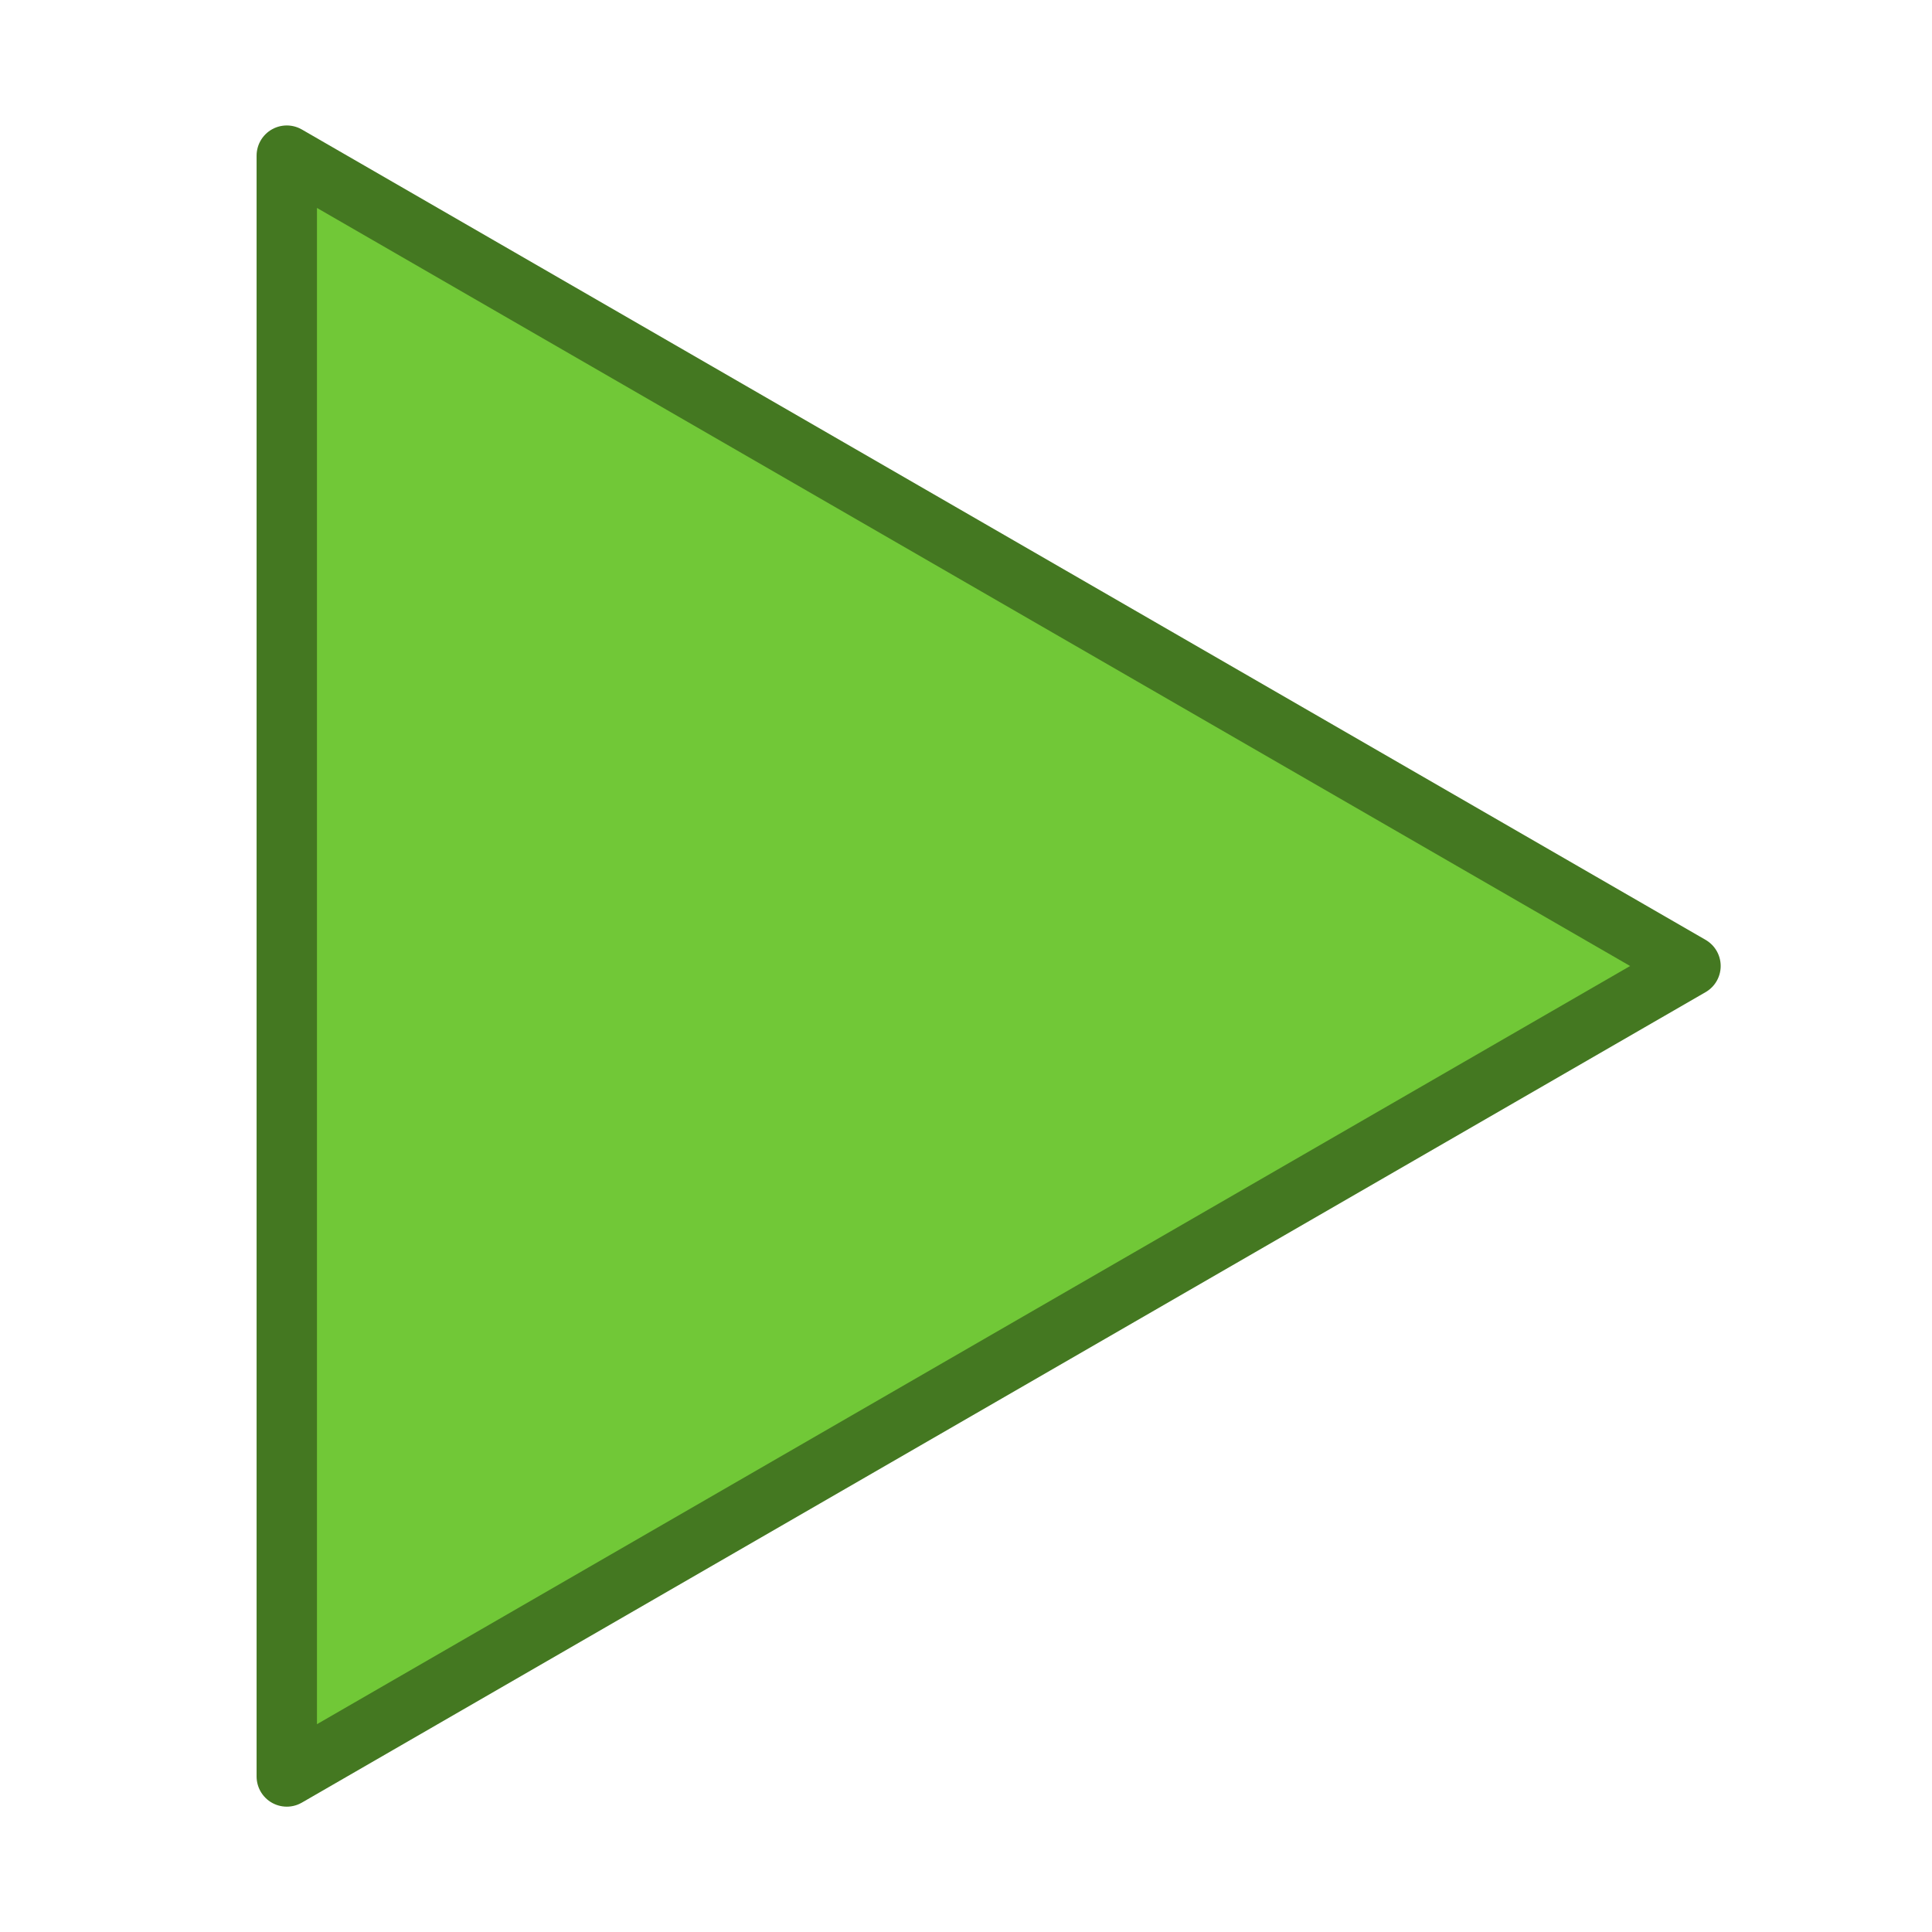
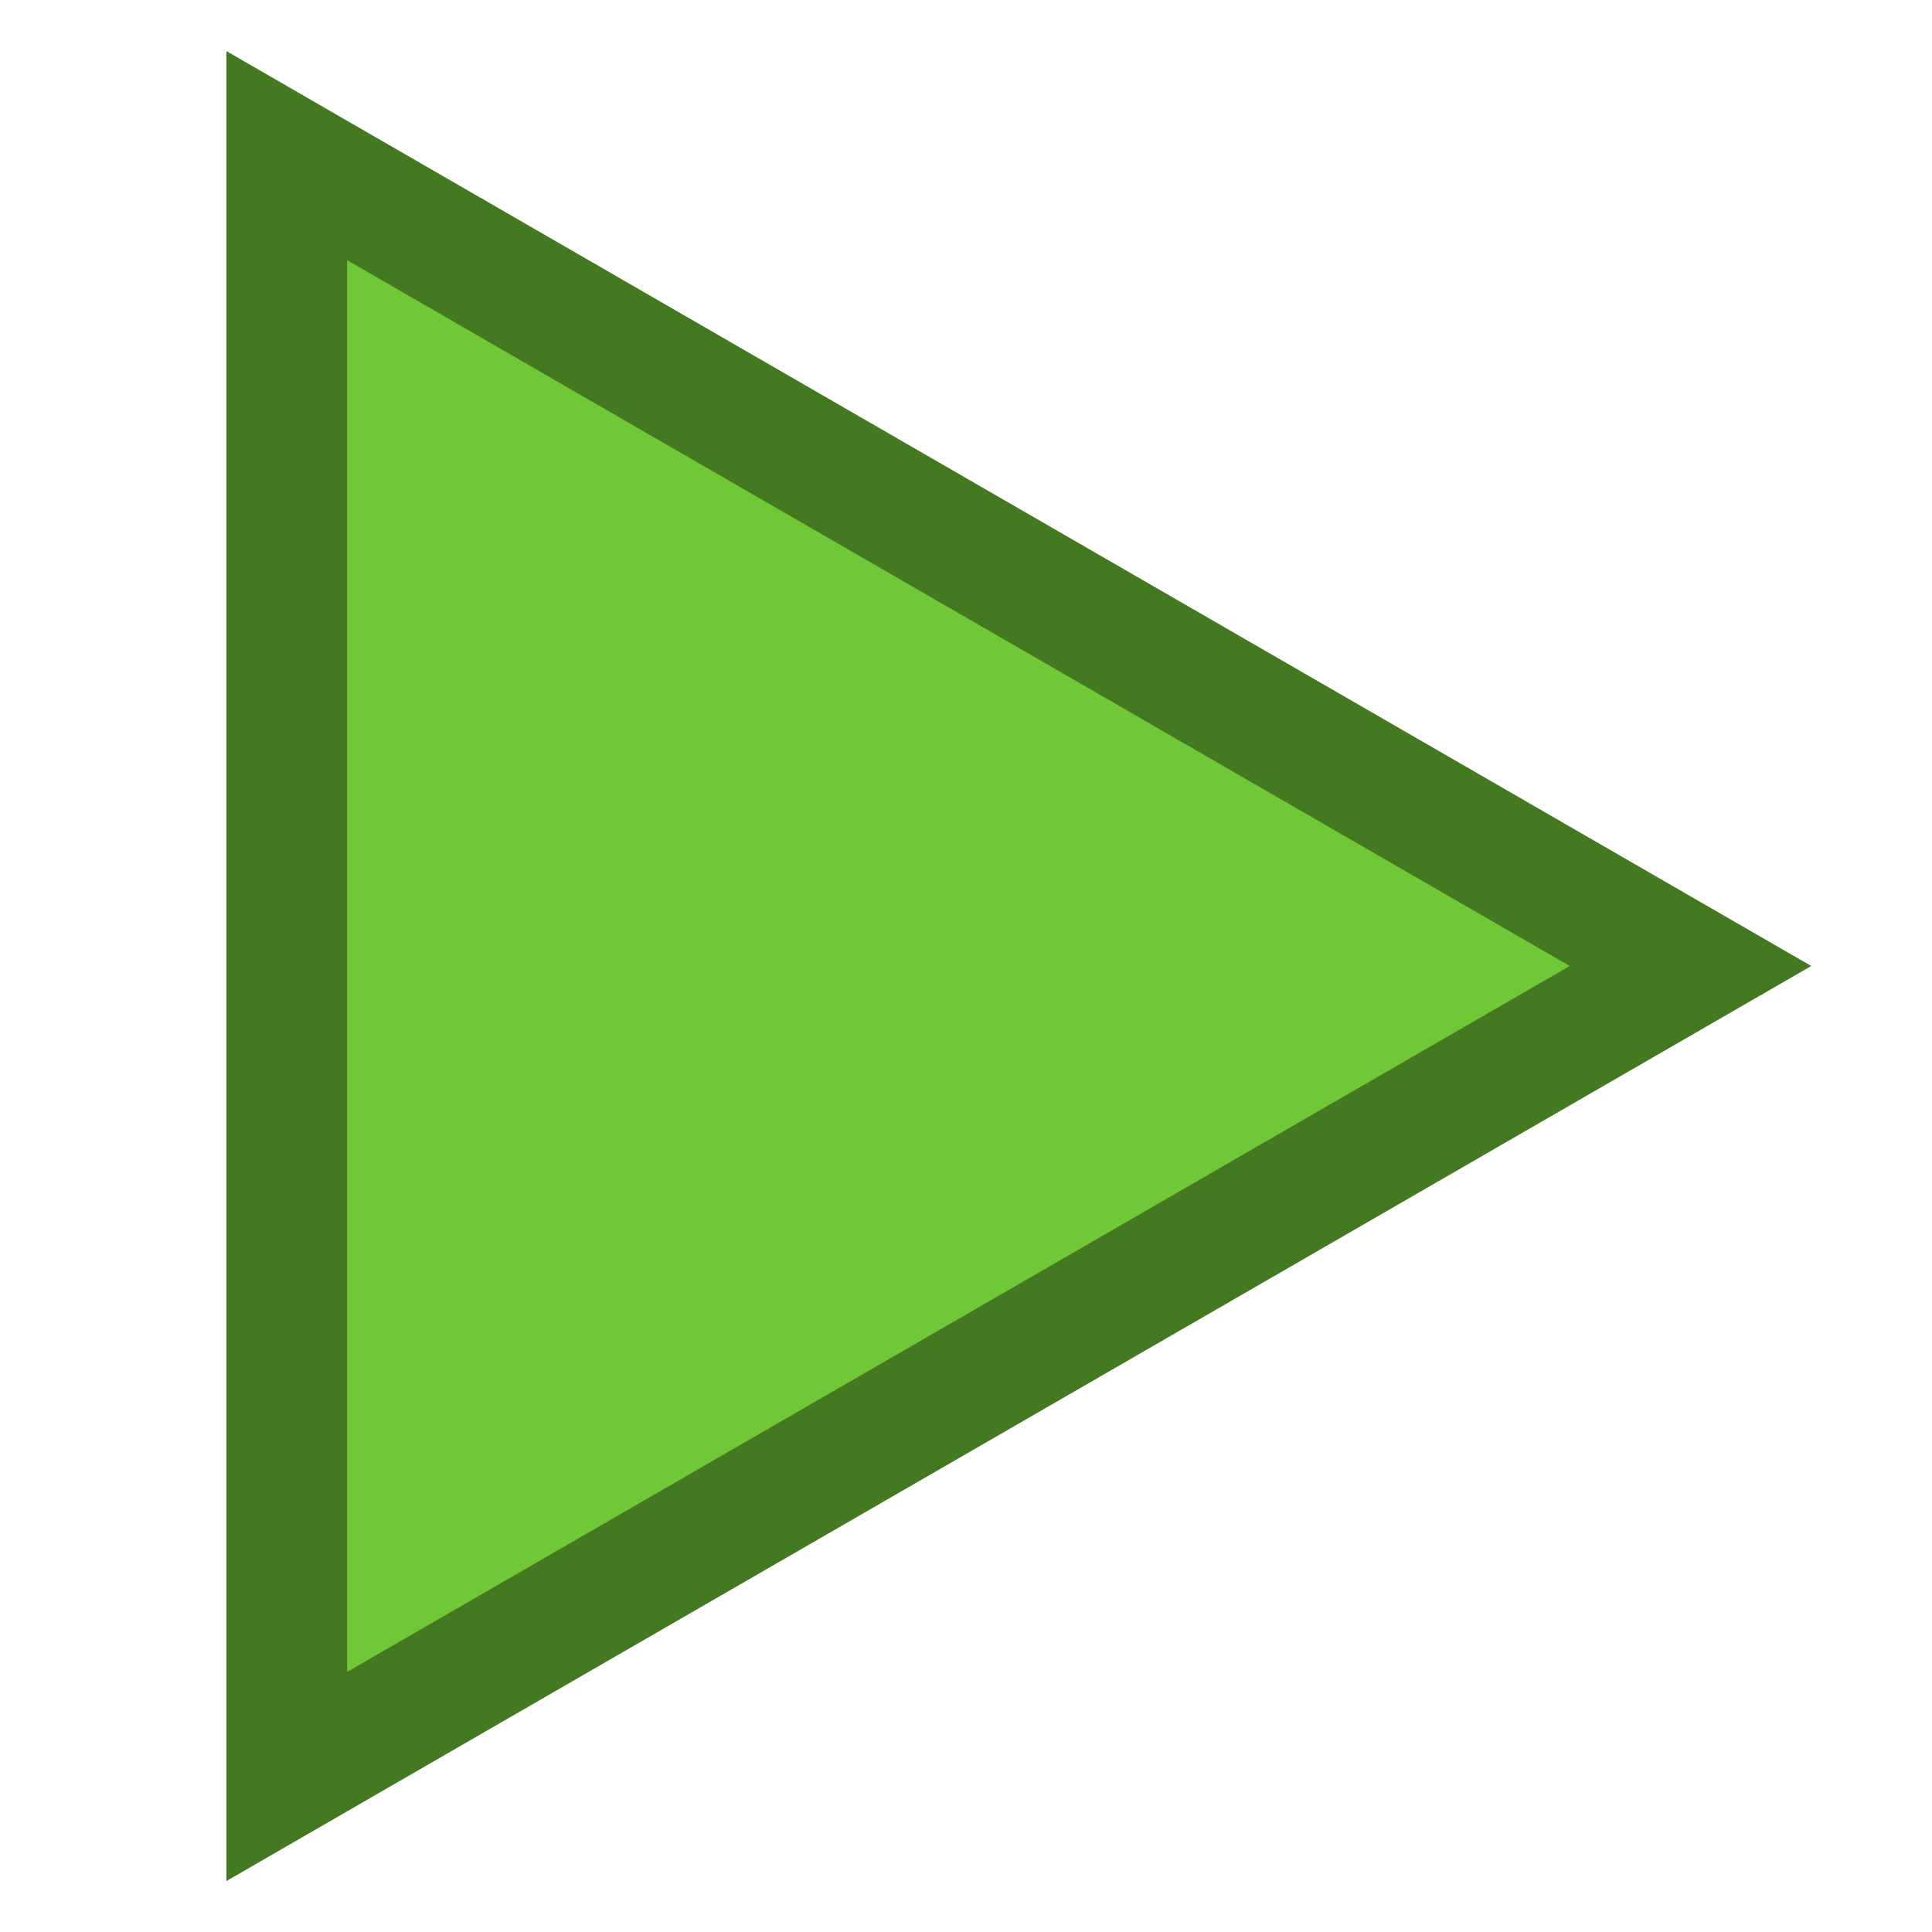
<svg xmlns="http://www.w3.org/2000/svg" id="svg2" xml:space="preserve" viewBox="0 0 67.704 61.238" version="1.1" width="16" height="16">
  <defs id="defs33">
    
  
      
      
      
      
      
      
      
      
      
      
      
      
      
      
      
      
      
      
      
      
      
      
      
      
    </defs>
-   <path style="color:#000000;fill:#71c837;fill-opacity:1;fill-rule:nonzero;stroke:#447821;stroke-width:0.5;stroke-linecap:round;stroke-linejoin:round;stroke-miterlimit:4;stroke-opacity:1;stroke-dasharray:none;stroke-dashoffset:0;marker:none;visibility:visible;display:inline;overflow:visible;enable-background:accumulate" id="path3011" d="m 0.75,4 -11.625,6.712 0,-13.423 z" transform="matrix(4.2315,0,0,4.2315,56.06737,13.693)" />
+   <path style="color:#000000;fill:#71c837;fill-opacity:1;fill-rule:nonzero;stroke:#447821;stroke-width:1;stroke-linecap:round;stroke-linejoin:miter;stroke-miterlimit:4;stroke-opacity:1;stroke-dasharray:none;stroke-dashoffset:0;marker:none;visibility:visible;display:inline;overflow:visible;enable-background:accumulate" id="path3011" d="m 0.75,4 -11.625,6.712 0,-13.423 z" transform="matrix(4.2315,0,0,4.2315,56.06737,13.693)" />
</svg>
